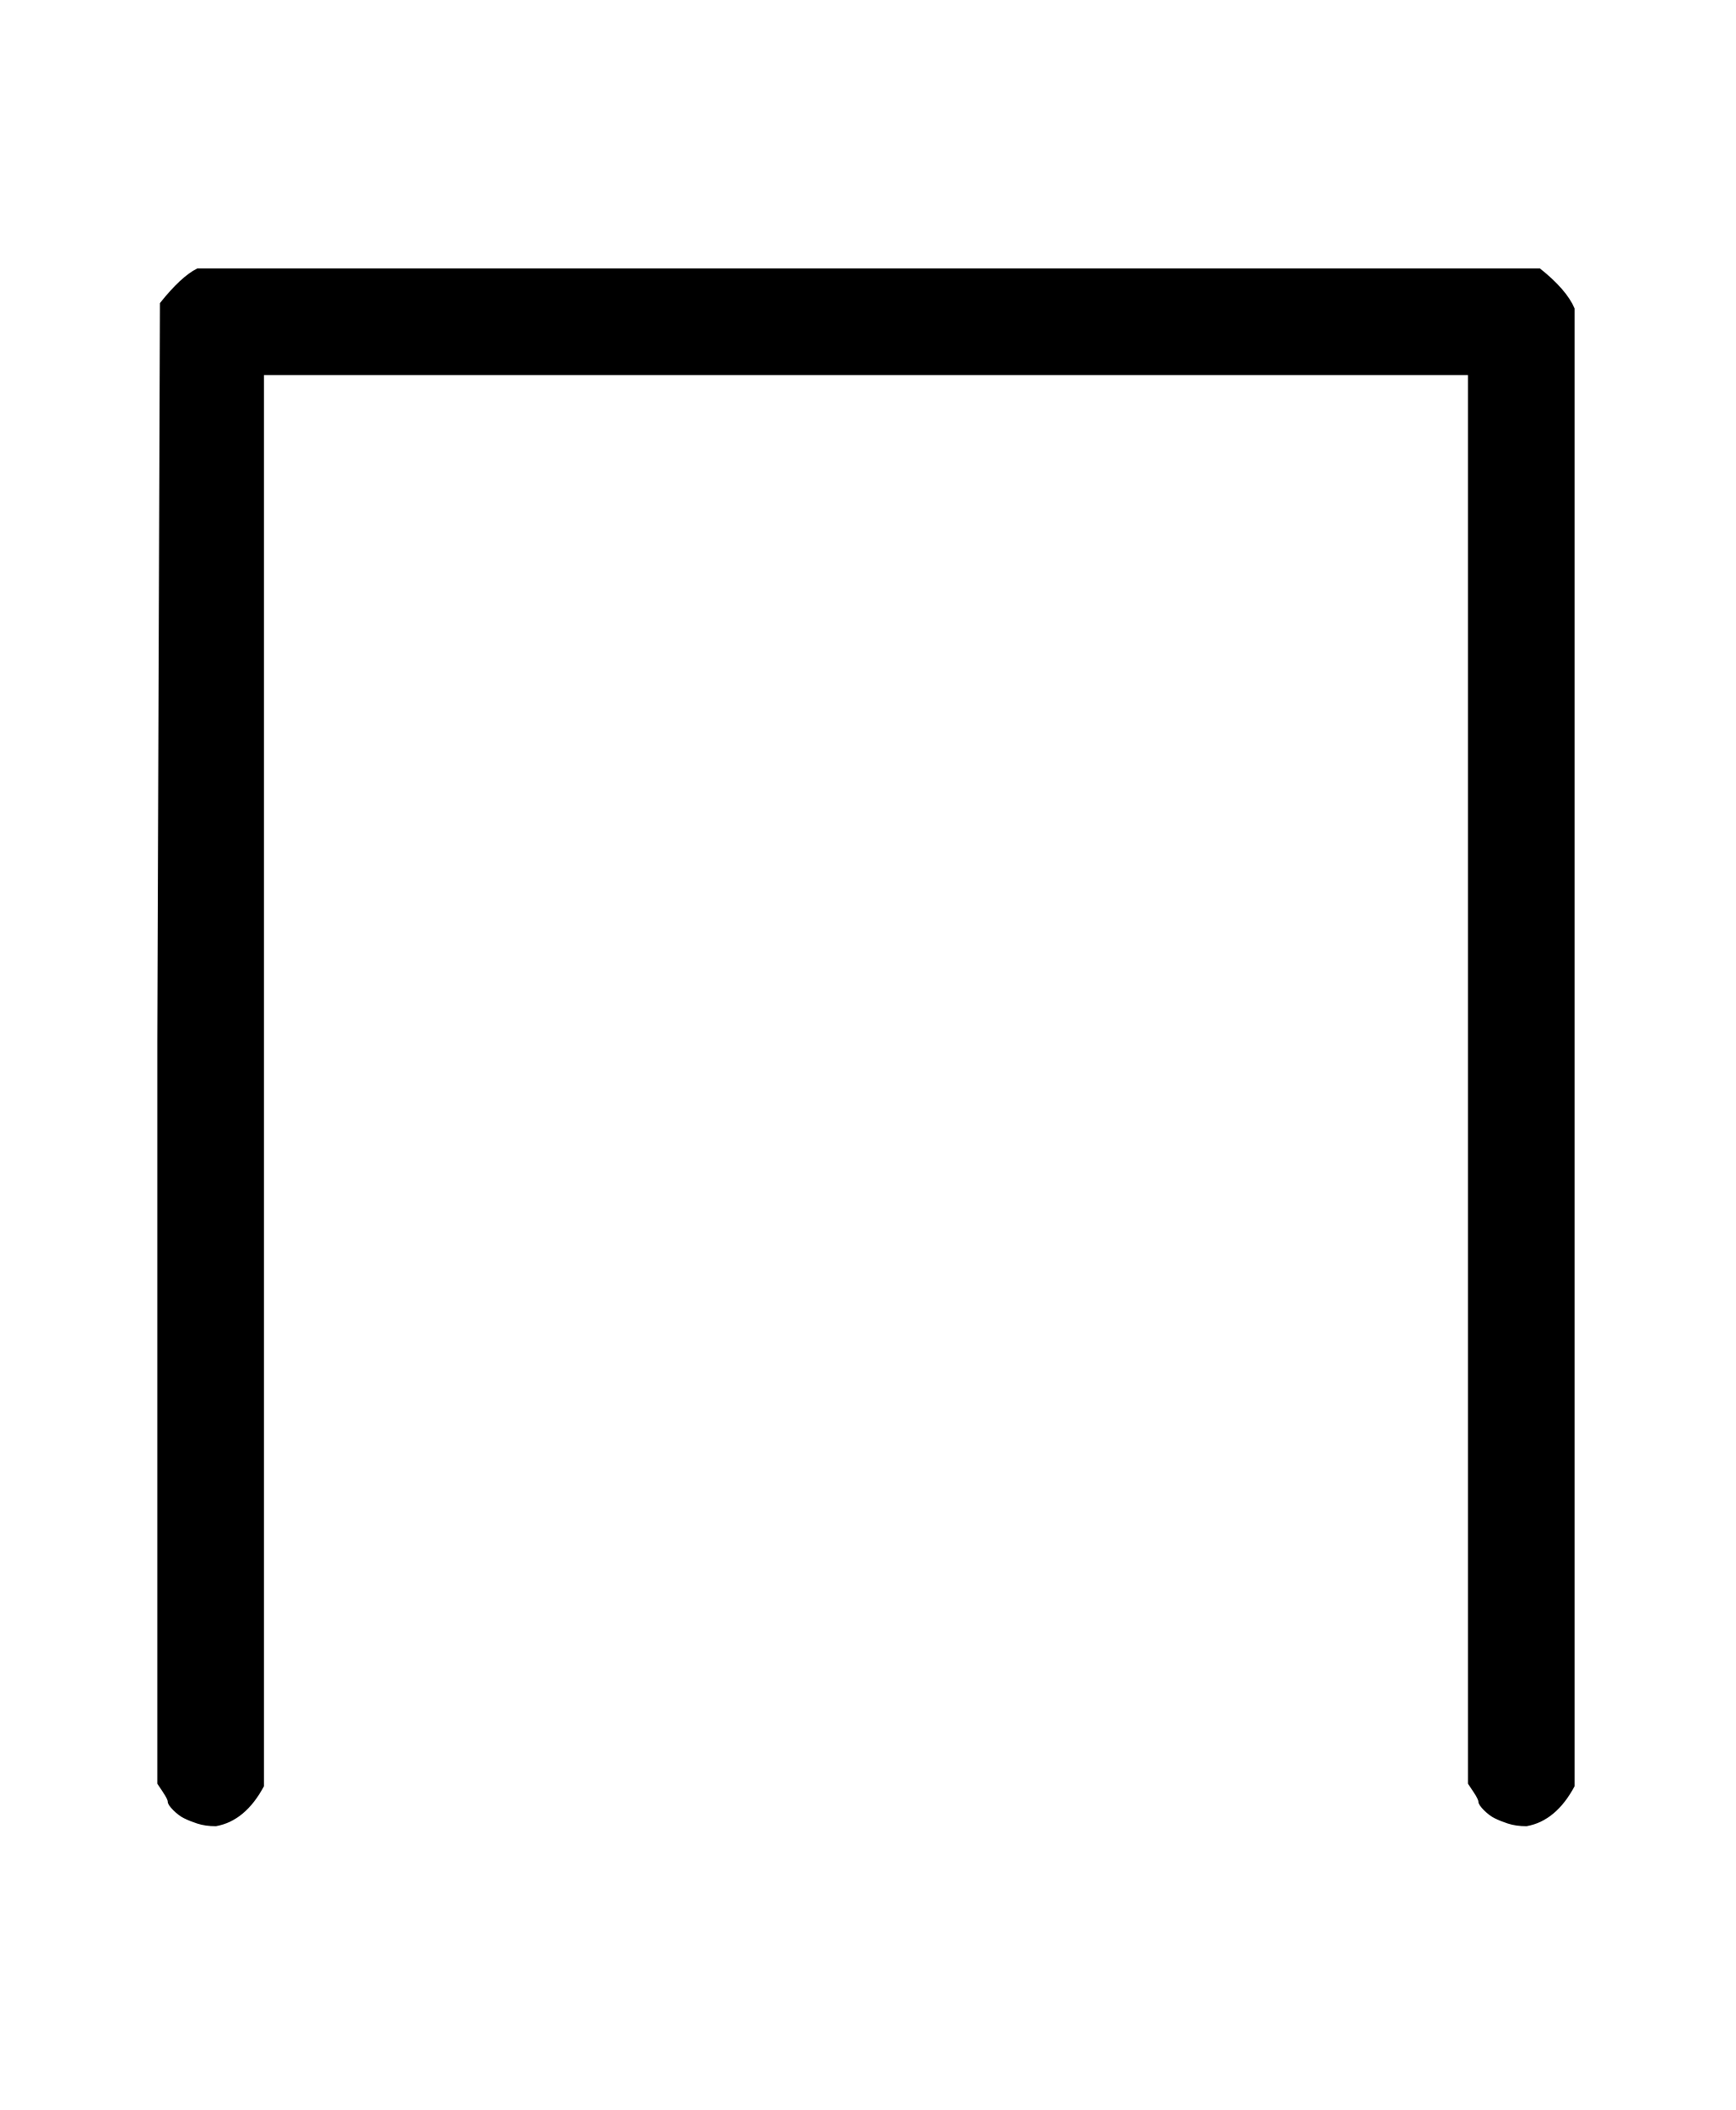
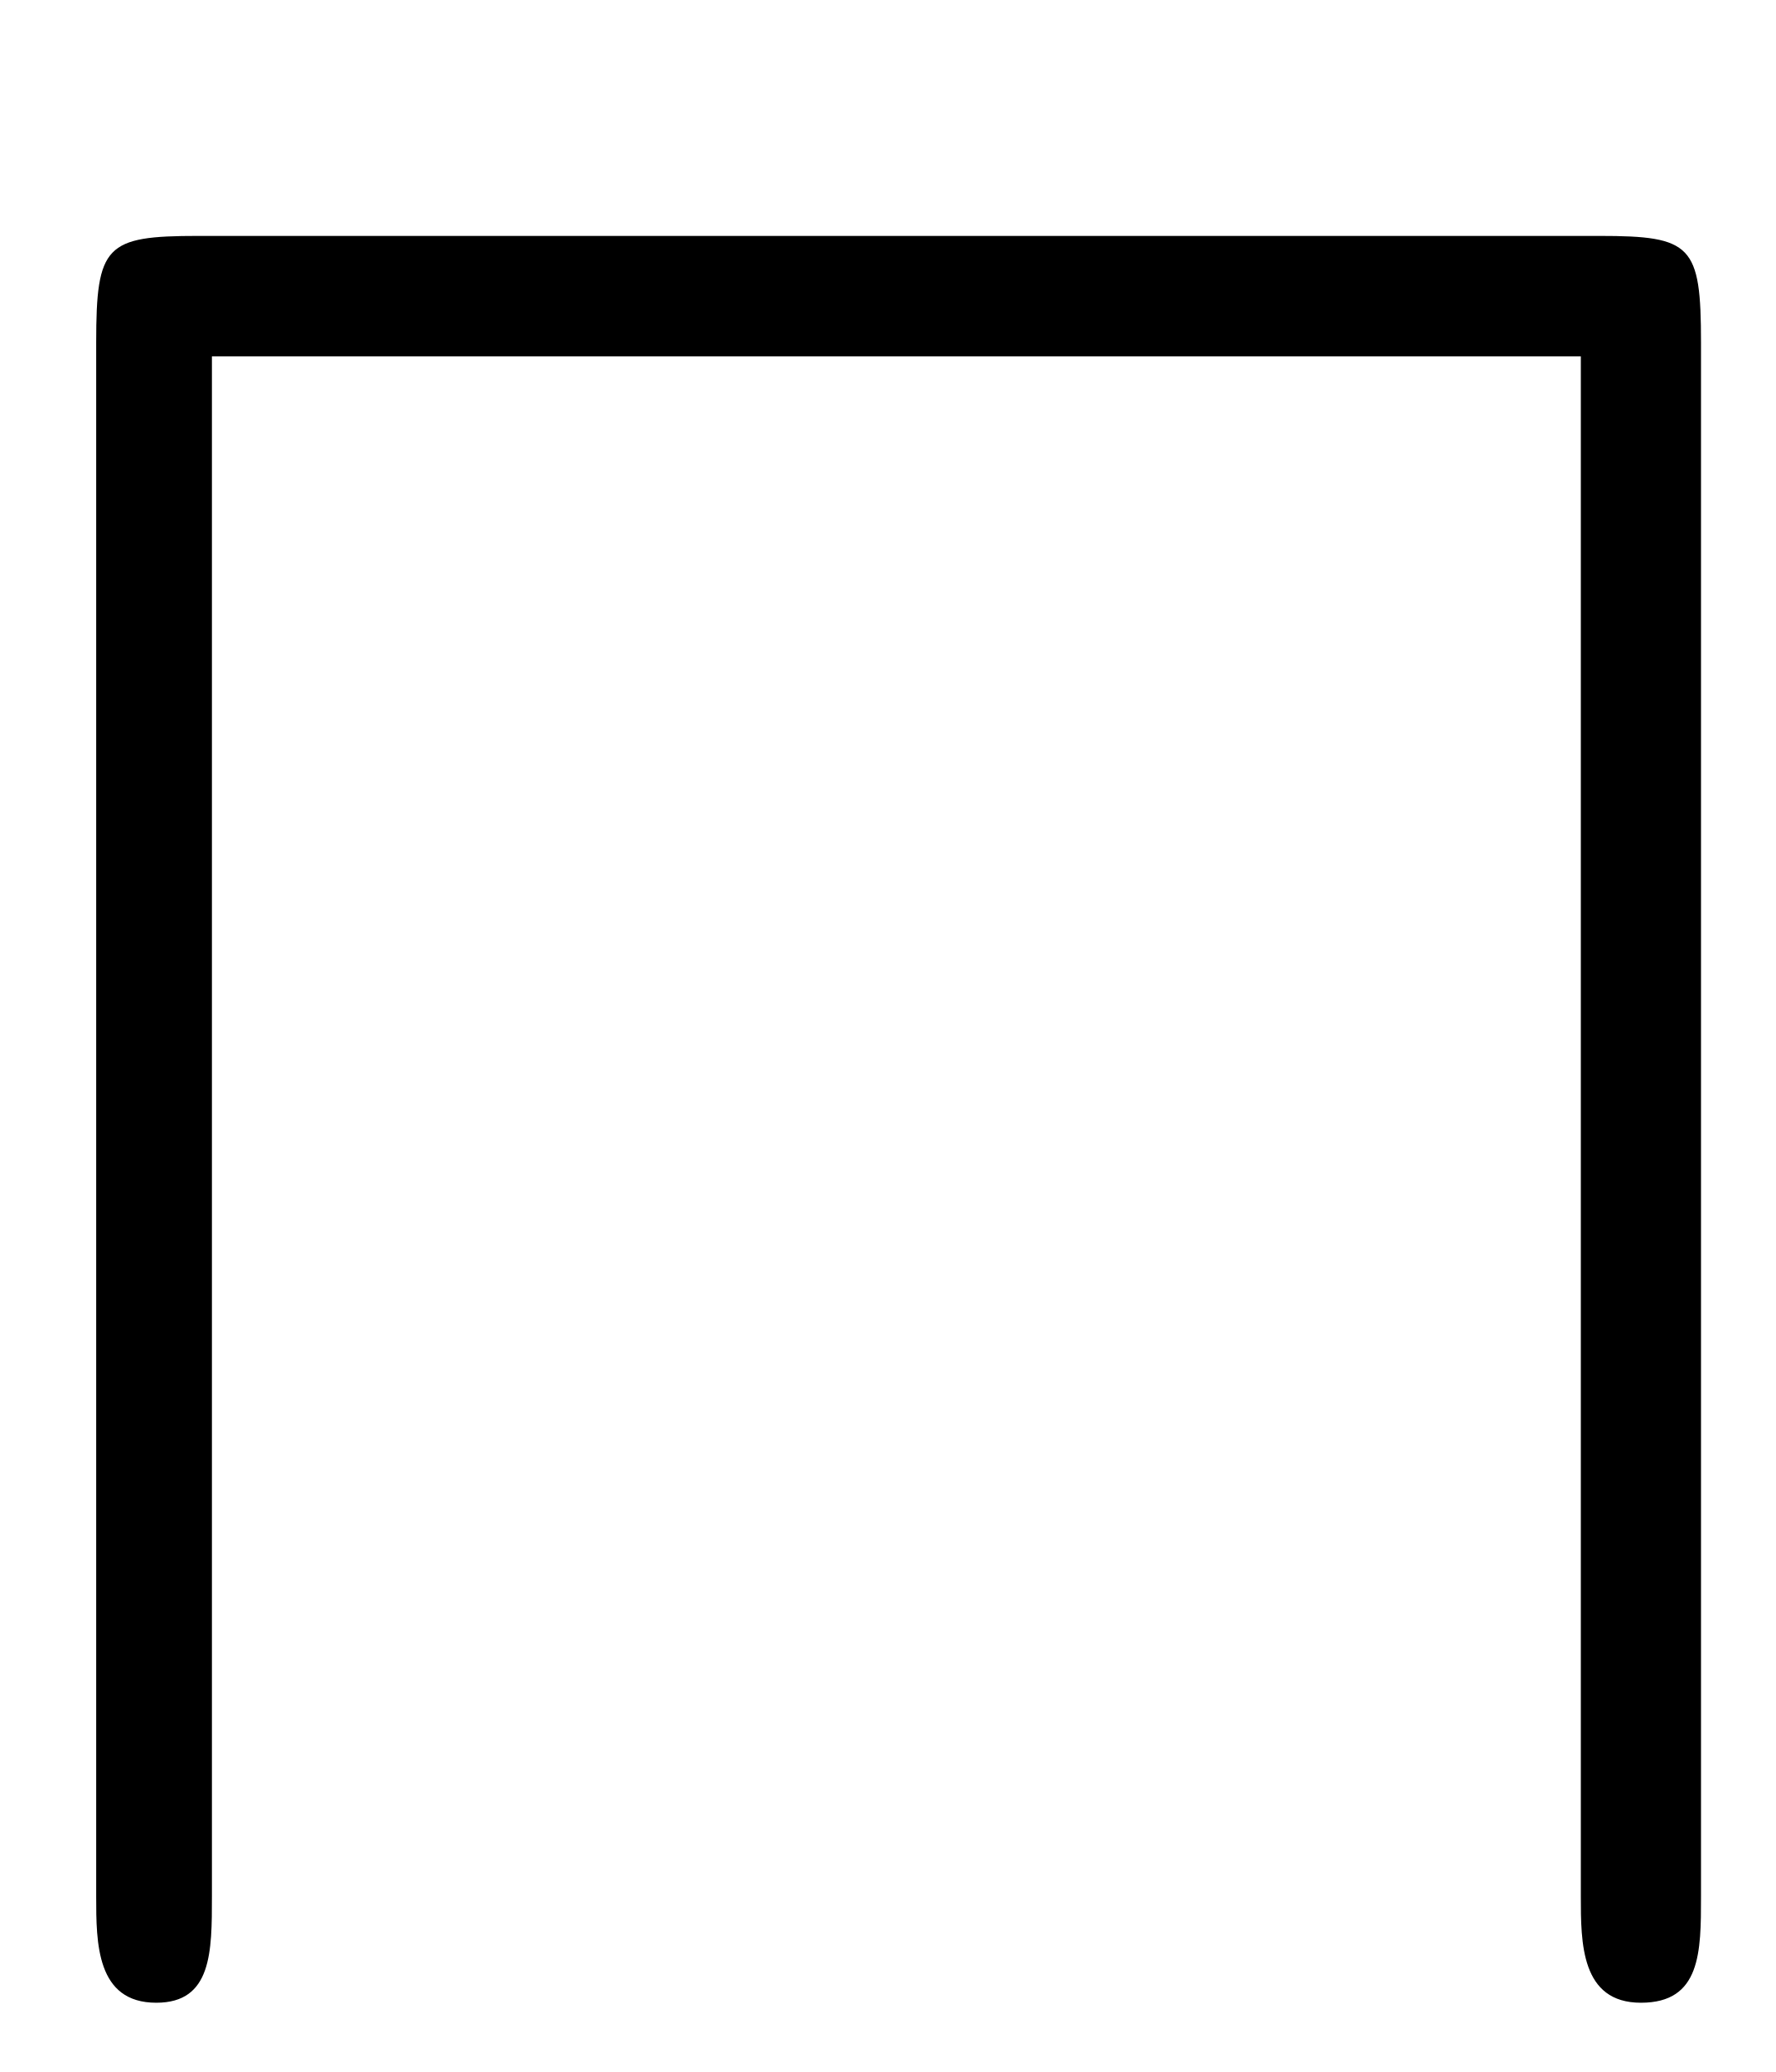
- <svg xmlns="http://www.w3.org/2000/svg" xmlns:xlink="http://www.w3.org/1999/xlink" width="1.55ex" height="1.884ex" style="vertical-align: -0.255ex;" viewBox="0 -701.7 667.5 811.3" role="img" focusable="false" aria-hidden="true">
-   <defs id="MathJax_SVG_glyphs">
-     <path stroke-width="1" id="MJMATHI-78" d="M52 289Q59 331 106 386T222 442Q257 442 286 424T329 379Q371 442 430 442Q467 442 494 420T522 361Q522 332 508 314T481 292T458 288Q439 288 427 299T415 328Q415 374 465 391Q454 404 425 404Q412 404 406 402Q368 386 350 336Q290 115 290 78Q290 50 306 38T341 26Q378 26 414 59T463 140Q466 150 469 151T485 153H489Q504 153 504 145Q504 144 502 134Q486 77 440 33T333 -11Q263 -11 227 52Q186 -10 133 -10H127Q78 -10 57 16T35 71Q35 103 54 123T99 143Q142 143 142 101Q142 81 130 66T107 46T94 41L91 40Q91 39 97 36T113 29T132 26Q168 26 194 71Q203 87 217 139T245 247T261 313Q266 340 266 352Q266 380 251 392T217 404Q177 404 142 372T93 290Q91 281 88 280T72 278H58Q52 284 52 289Z" />
-     <path stroke-width="1" id="MJMAIN-3D" d="M56 347Q56 360 70 367H707Q722 359 722 347Q722 336 708 328L390 327H72Q56 332 56 347ZM56 153Q56 168 72 173H708Q722 163 722 153Q722 140 707 133H70Q56 140 56 153Z" />
-     <path stroke-width="1" id="MJMAIN-73" d="M295 316Q295 356 268 385T190 414Q154 414 128 401Q98 382 98 349Q97 344 98 336T114 312T157 287Q175 282 201 278T245 269T277 256Q294 248 310 236T342 195T359 133Q359 71 321 31T198 -10H190Q138 -10 94 26L86 19L77 10Q71 4 65 -1L54 -11H46H42Q39 -11 33 -5V74V132Q33 153 35 157T45 162H54Q66 162 70 158T75 146T82 119T101 77Q136 26 198 26Q295 26 295 104Q295 133 277 151Q257 175 194 187T111 210Q75 227 54 256T33 318Q33 357 50 384T93 424T143 442T187 447H198Q238 447 268 432L283 424L292 431Q302 440 314 448H322H326Q329 448 335 442V310L329 304H301Q295 310 295 316Z" />
-     <path stroke-width="1" id="MJMAIN-69" d="M69 609Q69 637 87 653T131 669Q154 667 171 652T188 609Q188 579 171 564T129 549Q104 549 87 564T69 609ZM247 0Q232 3 143 3Q132 3 106 3T56 1L34 0H26V46H42Q70 46 91 49Q100 53 102 60T104 102V205V293Q104 345 102 359T88 378Q74 385 41 385H30V408Q30 431 32 431L42 432Q52 433 70 434T106 436Q123 437 142 438T171 441T182 442H185V62Q190 52 197 50T232 46H255V0H247Z" />
-     <path stroke-width="1" id="MJMAIN-6E" d="M41 46H55Q94 46 102 60V68Q102 77 102 91T102 122T103 161T103 203Q103 234 103 269T102 328V351Q99 370 88 376T43 385H25V408Q25 431 27 431L37 432Q47 433 65 434T102 436Q119 437 138 438T167 441T178 442H181V402Q181 364 182 364T187 369T199 384T218 402T247 421T285 437Q305 442 336 442Q450 438 463 329Q464 322 464 190V104Q464 66 466 59T477 49Q498 46 526 46H542V0H534L510 1Q487 2 460 2T422 3Q319 3 310 0H302V46H318Q379 46 379 62Q380 64 380 200Q379 335 378 343Q372 371 358 385T334 402T308 404Q263 404 229 370Q202 343 195 315T187 232V168V108Q187 78 188 68T191 55T200 49Q221 46 249 46H265V0H257L234 1Q210 2 183 2T145 3Q42 3 33 0H25V46H41Z" />
-     <path stroke-width="1" id="MJMATHI-3C0" d="M132 -11Q98 -11 98 22V33L111 61Q186 219 220 334L228 358H196Q158 358 142 355T103 336Q92 329 81 318T62 297T53 285Q51 284 38 284Q19 284 19 294Q19 300 38 329T93 391T164 429Q171 431 389 431Q549 431 553 430Q573 423 573 402Q573 371 541 360Q535 358 472 358H408L405 341Q393 269 393 222Q393 170 402 129T421 65T431 37Q431 20 417 5T381 -10Q370 -10 363 -7T347 17T331 77Q330 86 330 121Q330 170 339 226T357 318T367 358H269L268 354Q268 351 249 275T206 114T175 17Q164 -11 132 -11Z" />
-     <path stroke-width="1" id="MJMAIN-5C" d="M56 731Q56 740 62 745T75 750Q85 750 92 740Q96 733 270 255T444 -231Q444 -239 438 -244T424 -250Q414 -250 407 -240Q404 -236 230 242T56 731Z" />
-     <path stroke-width="1" id="MJMAIN-65" d="M28 218Q28 273 48 318T98 391T163 433T229 448Q282 448 320 430T378 380T406 316T415 245Q415 238 408 231H126V216Q126 68 226 36Q246 30 270 30Q312 30 342 62Q359 79 369 104L379 128Q382 131 395 131H398Q415 131 415 121Q415 117 412 108Q393 53 349 21T250 -11Q155 -11 92 58T28 218ZM333 275Q322 403 238 411H236Q228 411 220 410T195 402T166 381T143 340T127 274V267H333V275Z" />
-     <path stroke-width="1" id="MJMAIN-71" d="M33 218Q33 308 95 374T236 441H246Q330 441 381 372L387 364Q388 364 404 403L420 442H457V156Q457 -132 458 -134Q462 -142 470 -145Q491 -148 519 -148H535V-194H527L504 -193Q480 -192 453 -192T415 -191Q312 -191 303 -194H295V-148H311Q339 -148 360 -145Q369 -141 371 -135T373 -106V-41V49Q313 -11 236 -11Q154 -11 94 53T33 218ZM376 300Q346 389 278 401Q275 401 269 401T261 402Q211 400 171 350T131 214Q131 137 165 82T253 27Q296 27 328 54T376 118V300Z" />
-     <path stroke-width="1" id="MJMAIN-2260" d="M166 -215T159 -215T147 -212T141 -204T139 -197Q139 -190 144 -183L306 133H70Q56 140 56 153Q56 168 72 173H327L406 327H72Q56 332 56 347Q56 360 70 367H426Q597 702 602 707Q605 716 618 716Q625 716 630 712T636 703T638 696Q638 692 471 367H707Q722 359 722 347Q722 336 708 328L451 327L371 173H708Q722 163 722 153Q722 140 707 133H351Q175 -210 170 -212Q166 -215 159 -215Z" />
-     <path stroke-width="1" id="MJMAIN-2265" d="M83 616Q83 624 89 630T99 636Q107 636 253 568T543 431T687 361Q694 356 694 346T687 331Q685 329 395 192L107 56H101Q83 58 83 76Q83 77 83 79Q82 86 98 95Q117 105 248 167Q326 204 378 228L626 346L360 472Q291 505 200 548Q112 589 98 597T83 616ZM84 -118Q84 -108 99 -98H678Q694 -104 694 -118Q694 -130 679 -138H98Q84 -131 84 -118Z" />
-     <path stroke-width="1" id="MJMAIN-2264" d="M674 636Q682 636 688 630T694 615T687 601Q686 600 417 472L151 346L399 228Q687 92 691 87Q694 81 694 76Q694 58 676 56H670L382 192Q92 329 90 331Q83 336 83 348Q84 359 96 365Q104 369 382 500T665 634Q669 636 674 636ZM84 -118Q84 -108 99 -98H678Q694 -104 694 -118Q694 -130 679 -138H98Q84 -131 84 -118Z" />
-     <path stroke-width="1" id="MJMAIN-7B" d="M434 -231Q434 -244 428 -250H410Q281 -250 230 -184Q225 -177 222 -172T217 -161T213 -148T211 -133T210 -111T209 -84T209 -47T209 0Q209 21 209 53Q208 142 204 153Q203 154 203 155Q189 191 153 211T82 231Q71 231 68 234T65 250T68 266T82 269Q116 269 152 289T203 345Q208 356 208 377T209 529V579Q209 634 215 656T244 698Q270 724 324 740Q361 748 377 749Q379 749 390 749T408 750H428Q434 744 434 732Q434 719 431 716Q429 713 415 713Q362 710 332 689T296 647Q291 634 291 499V417Q291 370 288 353T271 314Q240 271 184 255L170 250L184 245Q202 239 220 230T262 196T290 137Q291 131 291 1Q291 -134 296 -147Q306 -174 339 -192T415 -213Q429 -213 431 -216Q434 -219 434 -231Z" />
-     <path stroke-width="1" id="MJMAIN-7D" d="M65 731Q65 745 68 747T88 750Q171 750 216 725T279 670Q288 649 289 635T291 501Q292 362 293 357Q306 312 345 291T417 269Q428 269 431 266T434 250T431 234T417 231Q380 231 345 210T298 157Q293 143 292 121T291 -28V-79Q291 -134 285 -156T256 -198Q202 -250 89 -250Q71 -250 68 -247T65 -230Q65 -224 65 -223T66 -218T69 -214T77 -213Q91 -213 108 -210T146 -200T183 -177T207 -139Q208 -134 209 3L210 139Q223 196 280 230Q315 247 330 250Q305 257 280 270Q225 304 212 352L210 362L209 498Q208 635 207 640Q195 680 154 696T77 713Q68 713 67 716T65 731Z" />
-     <path stroke-width="1" id="MJMAIN-2294" d="M77 0Q65 4 61 16V301L62 585Q72 598 81 598Q94 598 101 583V40H565V583Q573 598 585 598Q598 598 605 583V15Q602 10 592 1L335 0H77Z" />
-     <path stroke-width="1" id="MJMAIN-2293" d="M83 0Q79 0 76 1T71 3T67 6T65 9T63 13T61 16V301L62 585Q70 595 76 598H592Q602 590 605 583V15Q598 2 587 0Q583 0 580 1T575 3T571 6T569 9T567 13T565 16V558H101V15Q94 2 83 0Z" />
+ <svg xmlns="http://www.w3.org/2000/svg" xmlns:xlink="http://www.w3.org/1999/xlink" width="6pt" height="7pt" viewBox="0 0 6 7" version="1.1">
+   <defs>
+     <g>
+       <symbol overflow="visible" id="glyph0-0">
+         <path style="stroke:none;" d="M 6.031 -5.609 C 6.031 -5.938 6 -5.969 5.688 -5.969 L 0.953 -5.969 C 0.641 -5.969 0.609 -5.938 0.609 -5.609 L 0.609 -0.359 C 0.609 -0.203 0.609 0 0.812 0 C 1 0 1 -0.172 1 -0.359 L 1 -5.562 L 5.625 -5.562 L 5.625 -0.359 C 5.625 -0.203 5.625 0 5.828 0 C 6.031 0 6.031 -0.172 6.031 -0.359 Z M 6.031 -5.609 " />
+       </symbol>
+     </g>
  </defs>
-   <g stroke="currentColor" fill="currentColor" stroke-width="0" transform="matrix(1 0 0 -1 0 0)">
-     <use xlink:href="#MJMAIN-2293" x="0" y="0" />
+   <g id="surface1">
+     <g style="fill:rgb(0%,0%,0%);fill-opacity:1;">
+       <use xlink:href="#glyph0-0" x="-0.284" y="6.766" />
+     </g>
  </g>
</svg>
